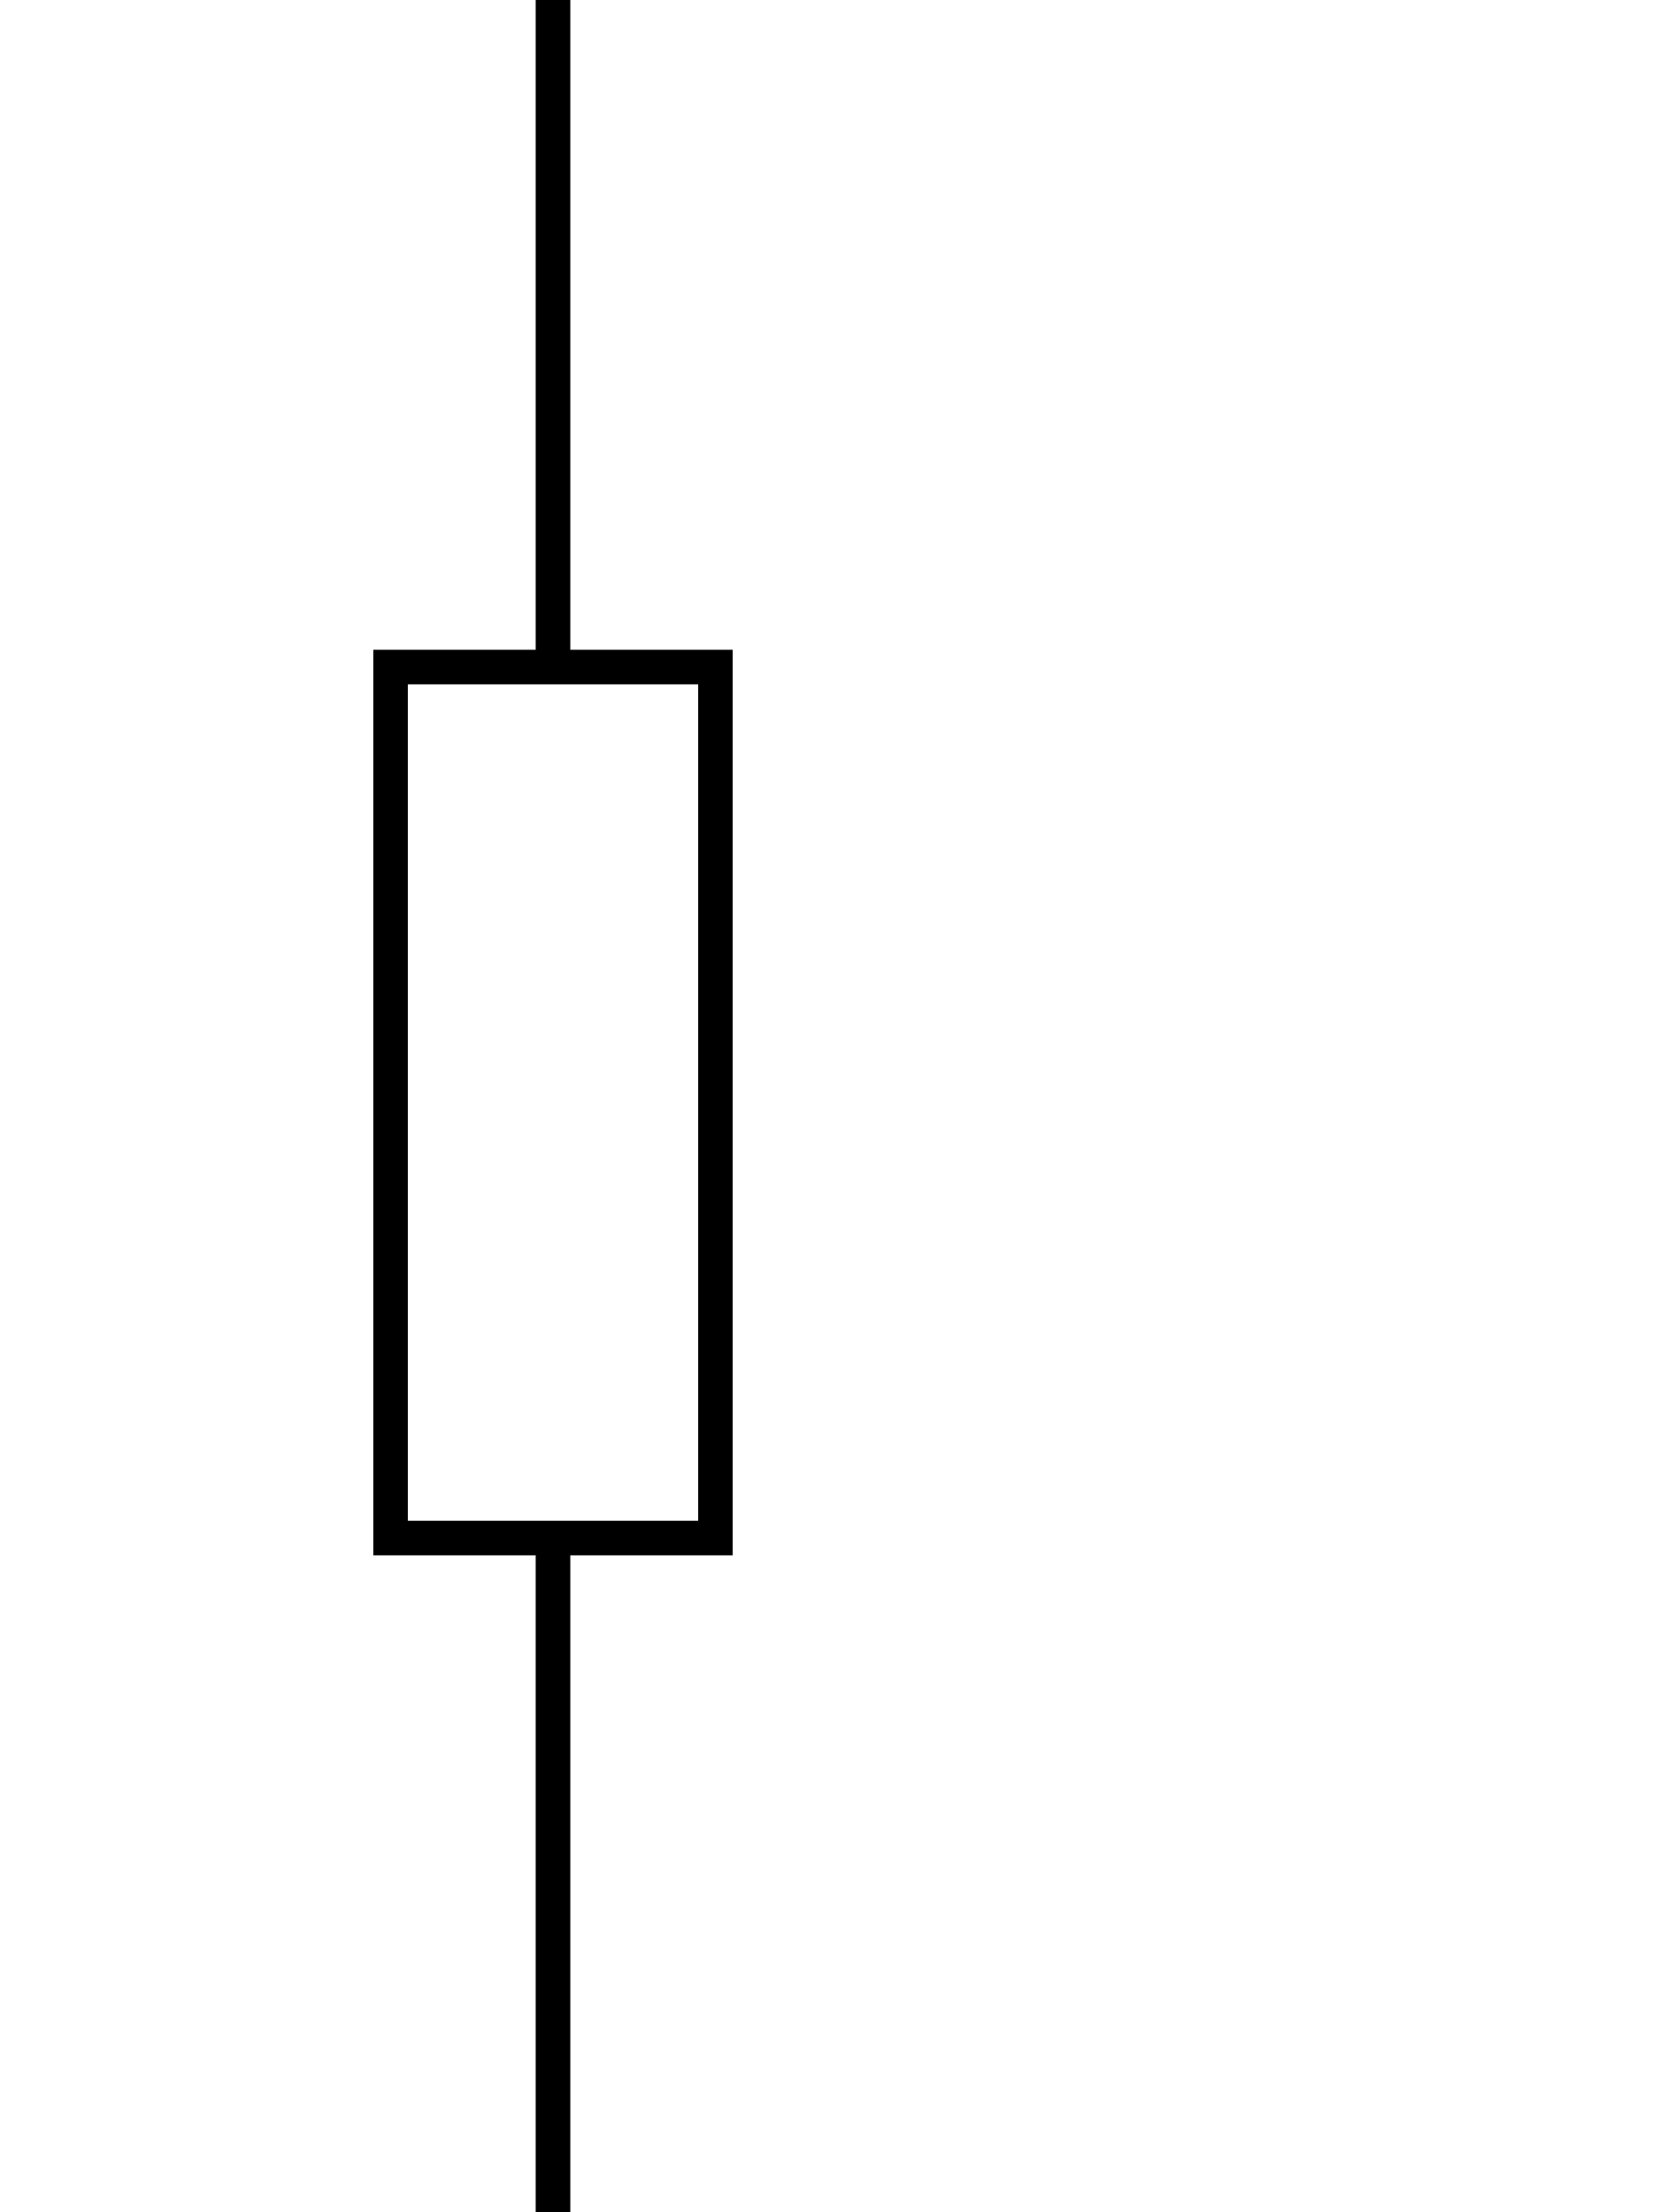
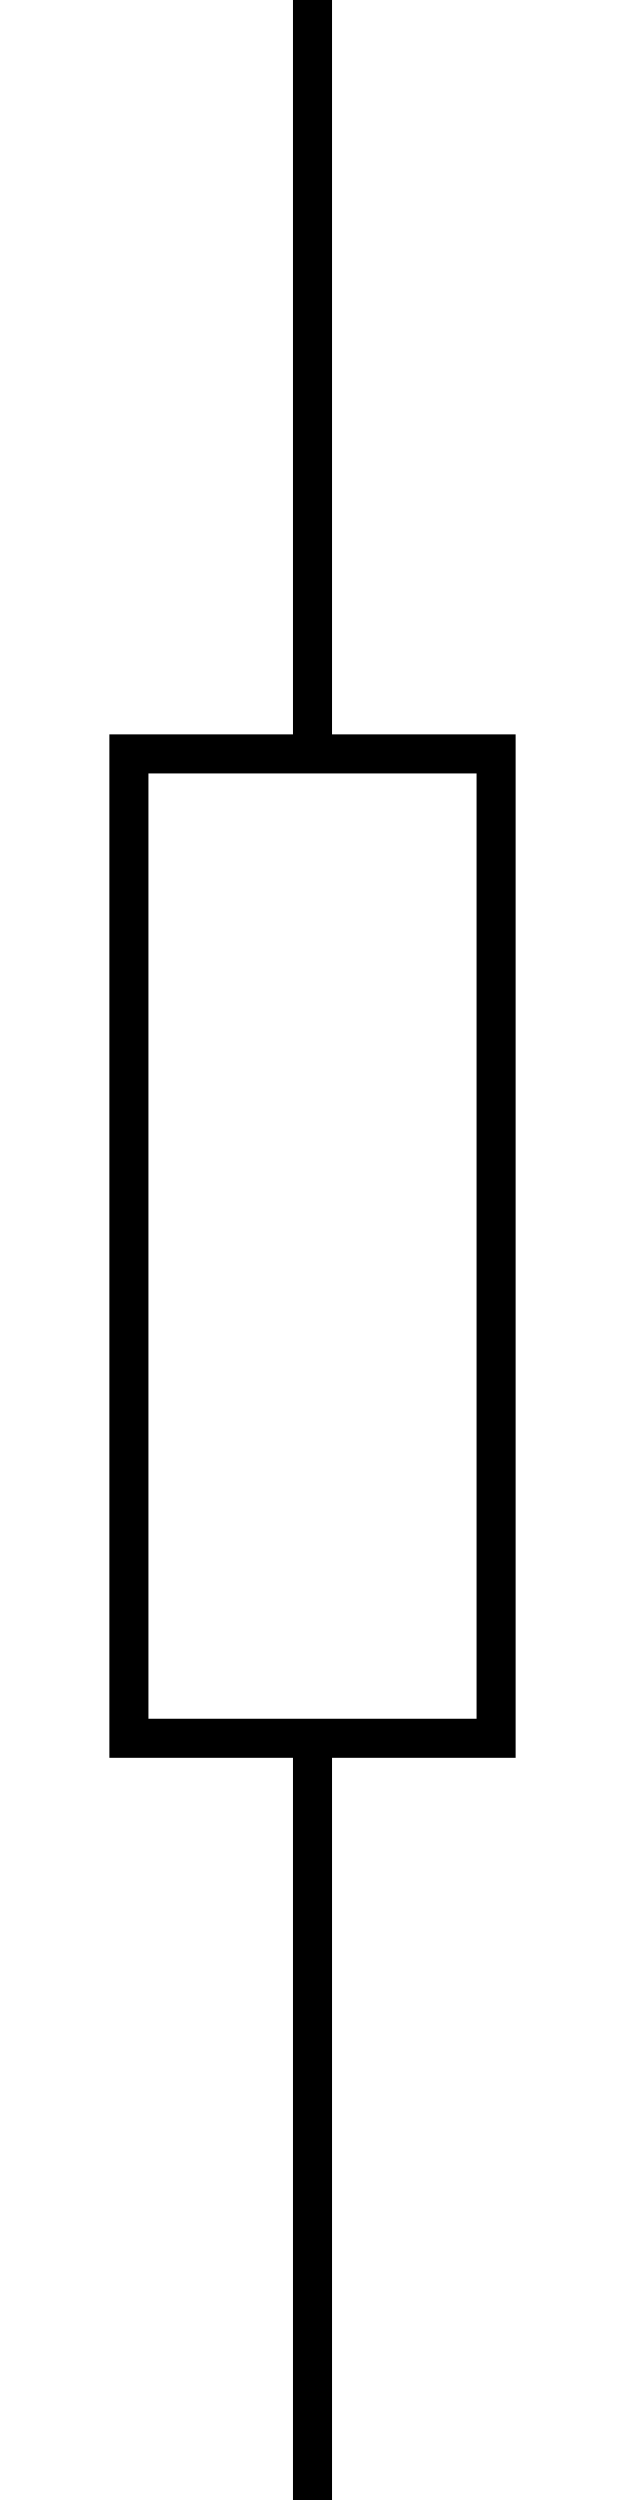
- <svg xmlns="http://www.w3.org/2000/svg" xmlns:xlink="http://www.w3.org/1999/xlink" version="1.1" id="svg256" x="0px" y="0px" viewBox="0 0 48 64" xml:space="preserve" height="64" width="48">
-   <defs id="defs16">
-     <linearGradient id="linearGradient1042">
-       <stop style="stop-color:#000000;stop-opacity:1;" offset="0" id="stop1040" />
-     </linearGradient>
-     <linearGradient id="linearGradient985">
-       <stop style="stop-color:#000000;stop-opacity:1;" offset="0" id="stop983" />
-     </linearGradient>
-     <linearGradient id="linearGradient979">
-       <stop style="stop-color:#000000;stop-opacity:1;" offset="0" id="stop977" />
-     </linearGradient>
-     <linearGradient xlink:href="#linearGradient979" id="linearGradient981" x1="8" y1="9.65" x2="8" y2="9.65" gradientUnits="userSpaceOnUse" />
-     <linearGradient xlink:href="#linearGradient985" id="linearGradient987" x1="8" y1="9.65" x2="8" y2="9.65" gradientUnits="userSpaceOnUse" />
-     <linearGradient xlink:href="#linearGradient1042" id="linearGradient1044" x1="16" y1="54.25" x2="16" y2="54.25" gradientUnits="userSpaceOnUse" />
-   </defs>
+ <svg xmlns="http://www.w3.org/2000/svg" version="1.1" id="svg256" x="0px" y="0px" viewBox="0 0 16 64" style="enable-background:new 0 0 16 64;" xml:space="preserve" height="64" width="16">
+   <defs id="defs16" />
  <style type="text/css" id="style2">
	.st0{fill:none;stroke:#000000;stroke-miterlimit:10;}
	.st1{fill:none;stroke:#000000;stroke-linecap:round;stroke-miterlimit:10;}
</style>
-   <path id="path5" class="st0" d="M 8,4.1" />
-   <path id="path7" class="st0" d="M -45.2,16.7" />
-   <path id="path13" class="st1" d="M 15.499,20" />
-   <rect id="rect17" x="11.3" y="19.3" class="st0" width="9.4" height="25.2" />
-   <path style="fill:url(#linearGradient981);fill-opacity:1;stroke:url(#linearGradient987);stroke-width:1.002;stroke-linejoin:bevel" d="M 16,19.3 V 0" id="path975" />
-   <path style="fill:none;stroke-width:1.002;stroke-linejoin:bevel;stroke:url(#linearGradient1044);stroke-dasharray:none" d="M 16,44.5 V 64" id="path1038" />
+   <path id="path5" class="st0" d="M8,4.1" />
+   <path id="path7" class="st0" d="M-45.2,16.7" />
+   <path id="path9" class="st0" d="M-0.2,4.1" />
+   <path id="path11" class="st0" d="M-6.2,22.1" />
+   <path id="path13" class="st1" d="M8,20" />
+   <line id="line15" class="st1" x1="8" y1="0" x2="8" y2="18.8" />
+   <rect id="rect17" x="3.3" y="19.3" class="st0" width="9.4" height="25.2" />
+   <line id="line19" class="st1" x1="8" y1="44.9" x2="8" y2="64" />
+   <path id="path21" class="st1" d="M-24.1,34.7" />
+   <path id="path23" class="st1" d="M-23.9,0" />
</svg>
